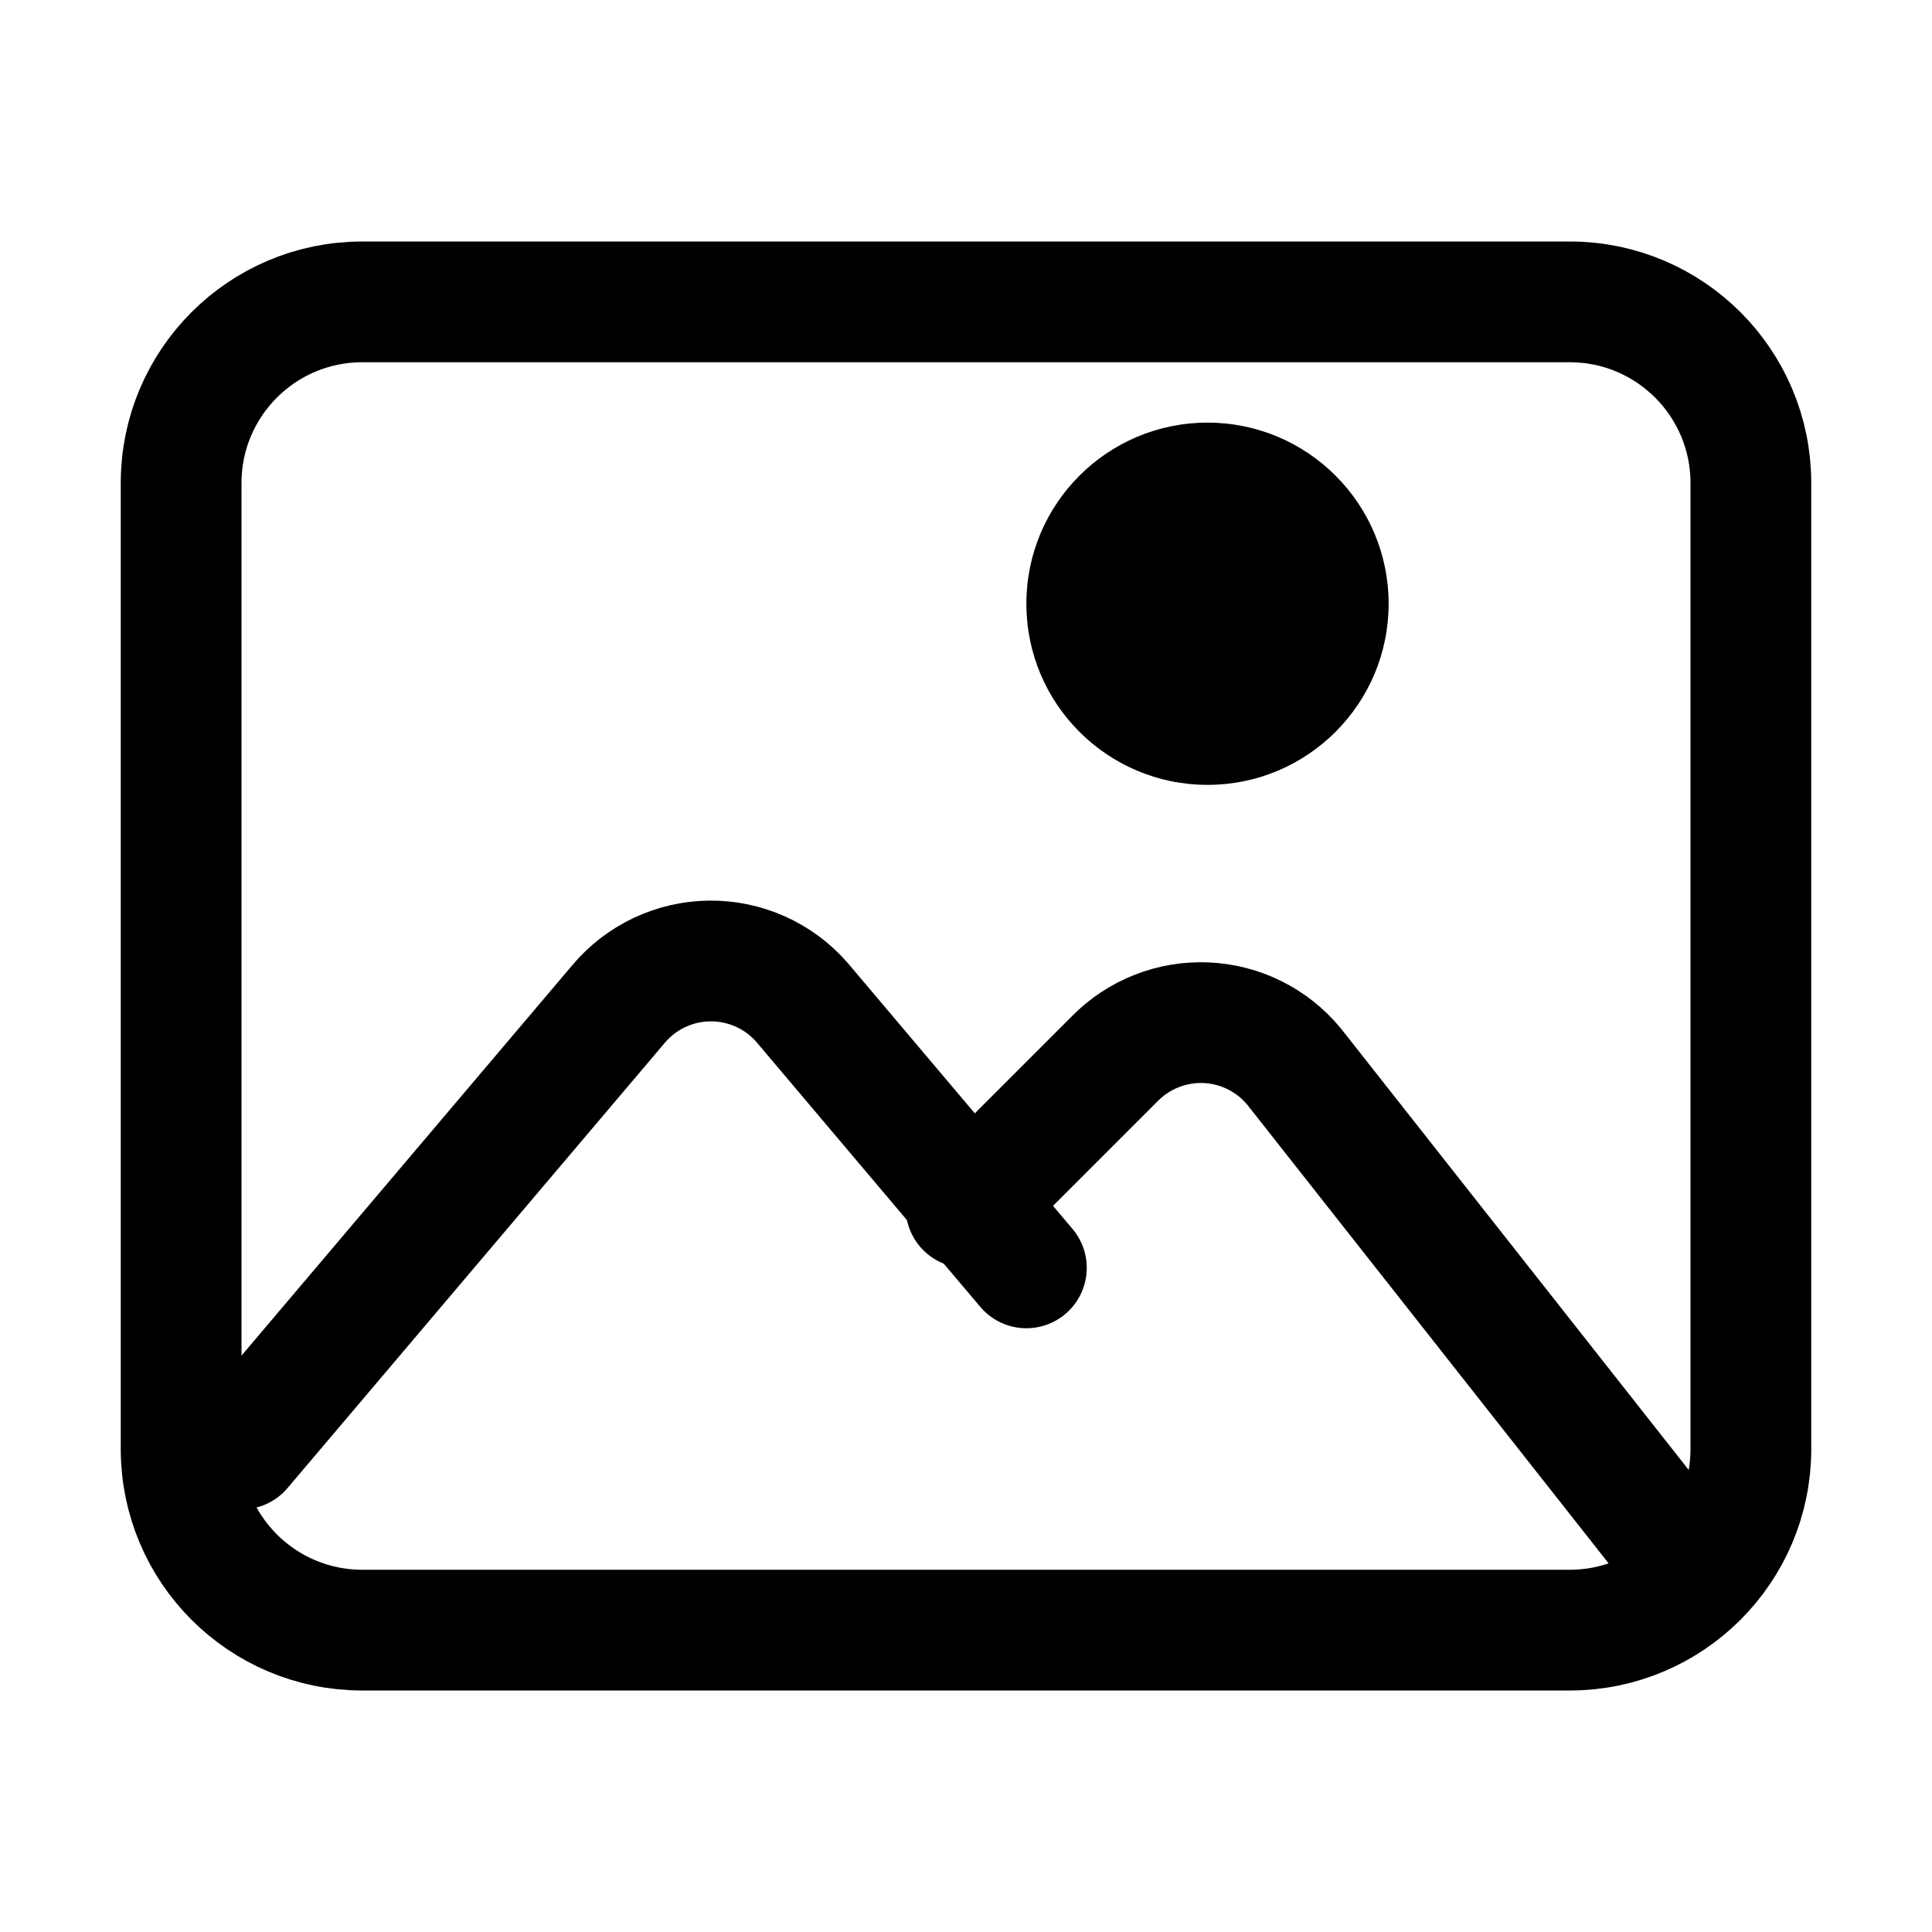
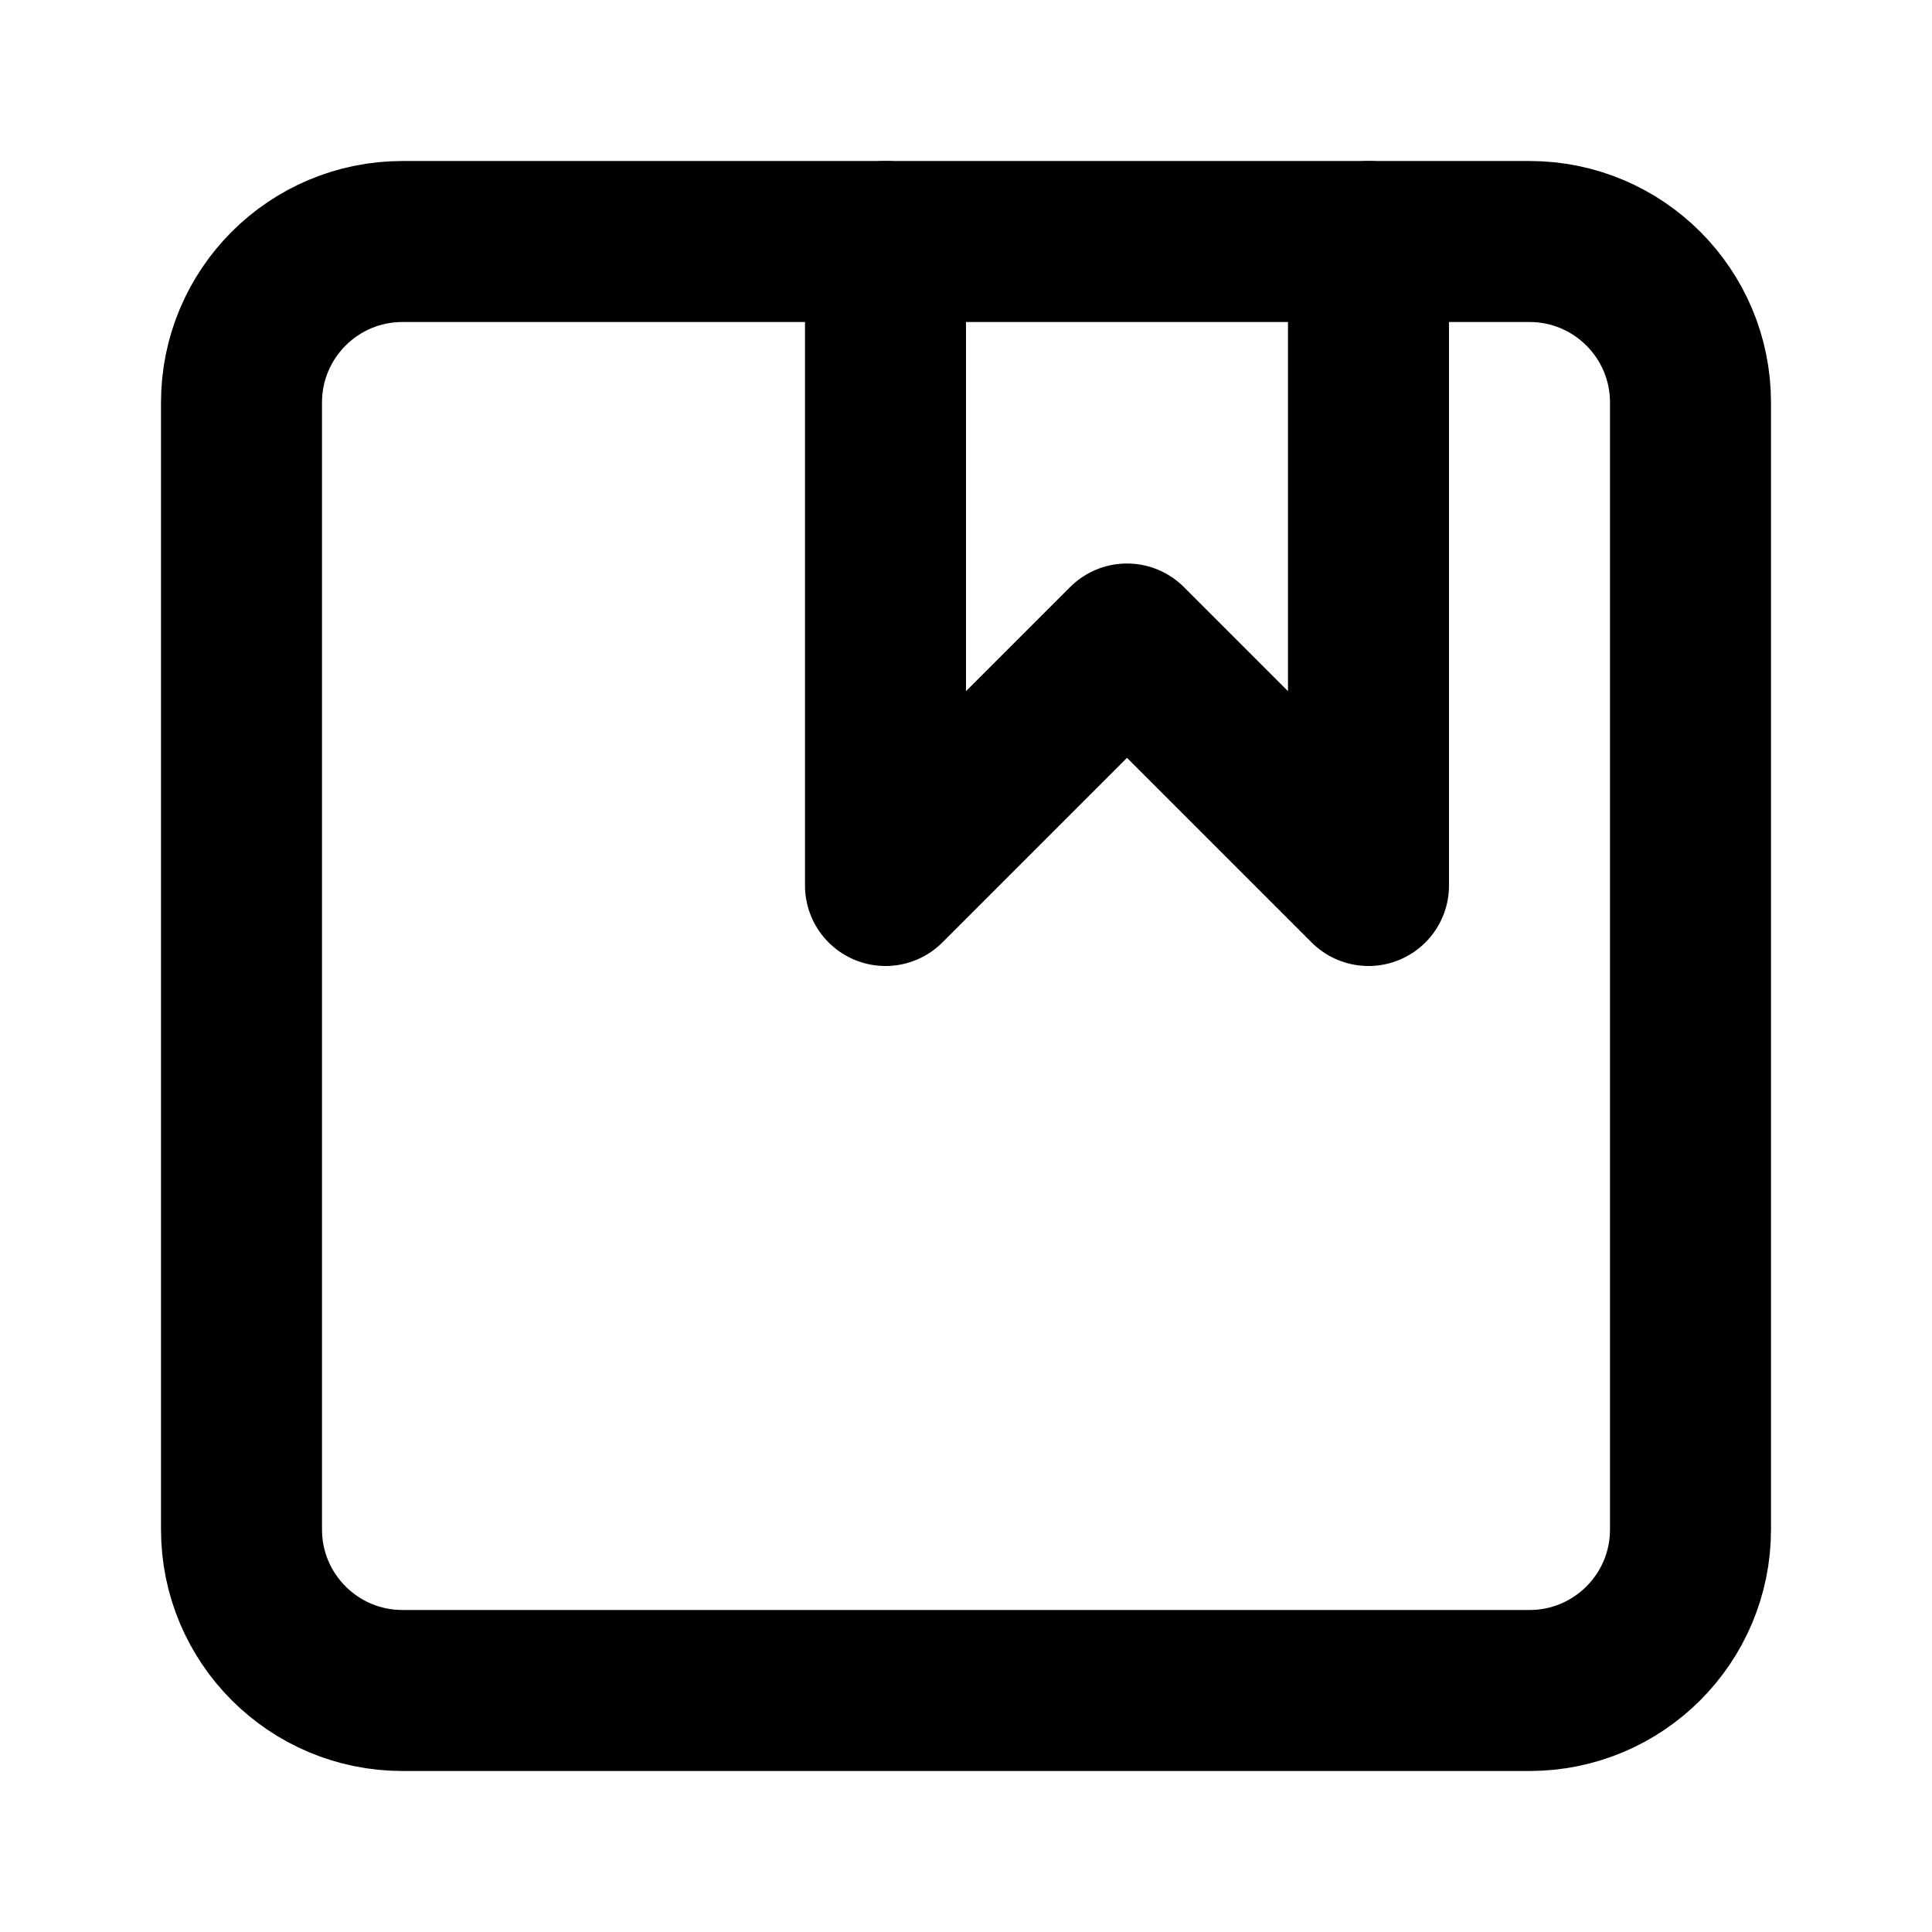
- <svg xmlns="http://www.w3.org/2000/svg" viewBox="0 0 512 512">
-   <rect x="48" y="80" width="416" height="352" rx="48" ry="48" fill="none" stroke="#000" stroke-linejoin="round" stroke-width="32" />
-   <path d="M64 384l99.9-117.9a32 32 0 0 1 48.6-.5L272 336" fill="none" stroke="#000" stroke-linecap="round" stroke-linejoin="round" stroke-width="32" />
-   <path d="M256 320l39.5-39.5a32 32 0 0 1 47.4 2.1L448 416" fill="none" stroke="#000" stroke-linecap="round" stroke-linejoin="round" stroke-width="32" />
-   <circle cx="320" cy="160" r="48" />
+ <svg xmlns="http://www.w3.org/2000/svg" width="256" height="256" viewBox="0 0 24 24" fill="none" stroke="currentColor" stroke-width="2" stroke-linecap="round" stroke-linejoin="round">
+   <rect width="18" height="18" x="3" y="3" rx="2" ry="2" />
+   <polyline points="11 3 11 11 14 8 17 11 17 3" />
</svg>
